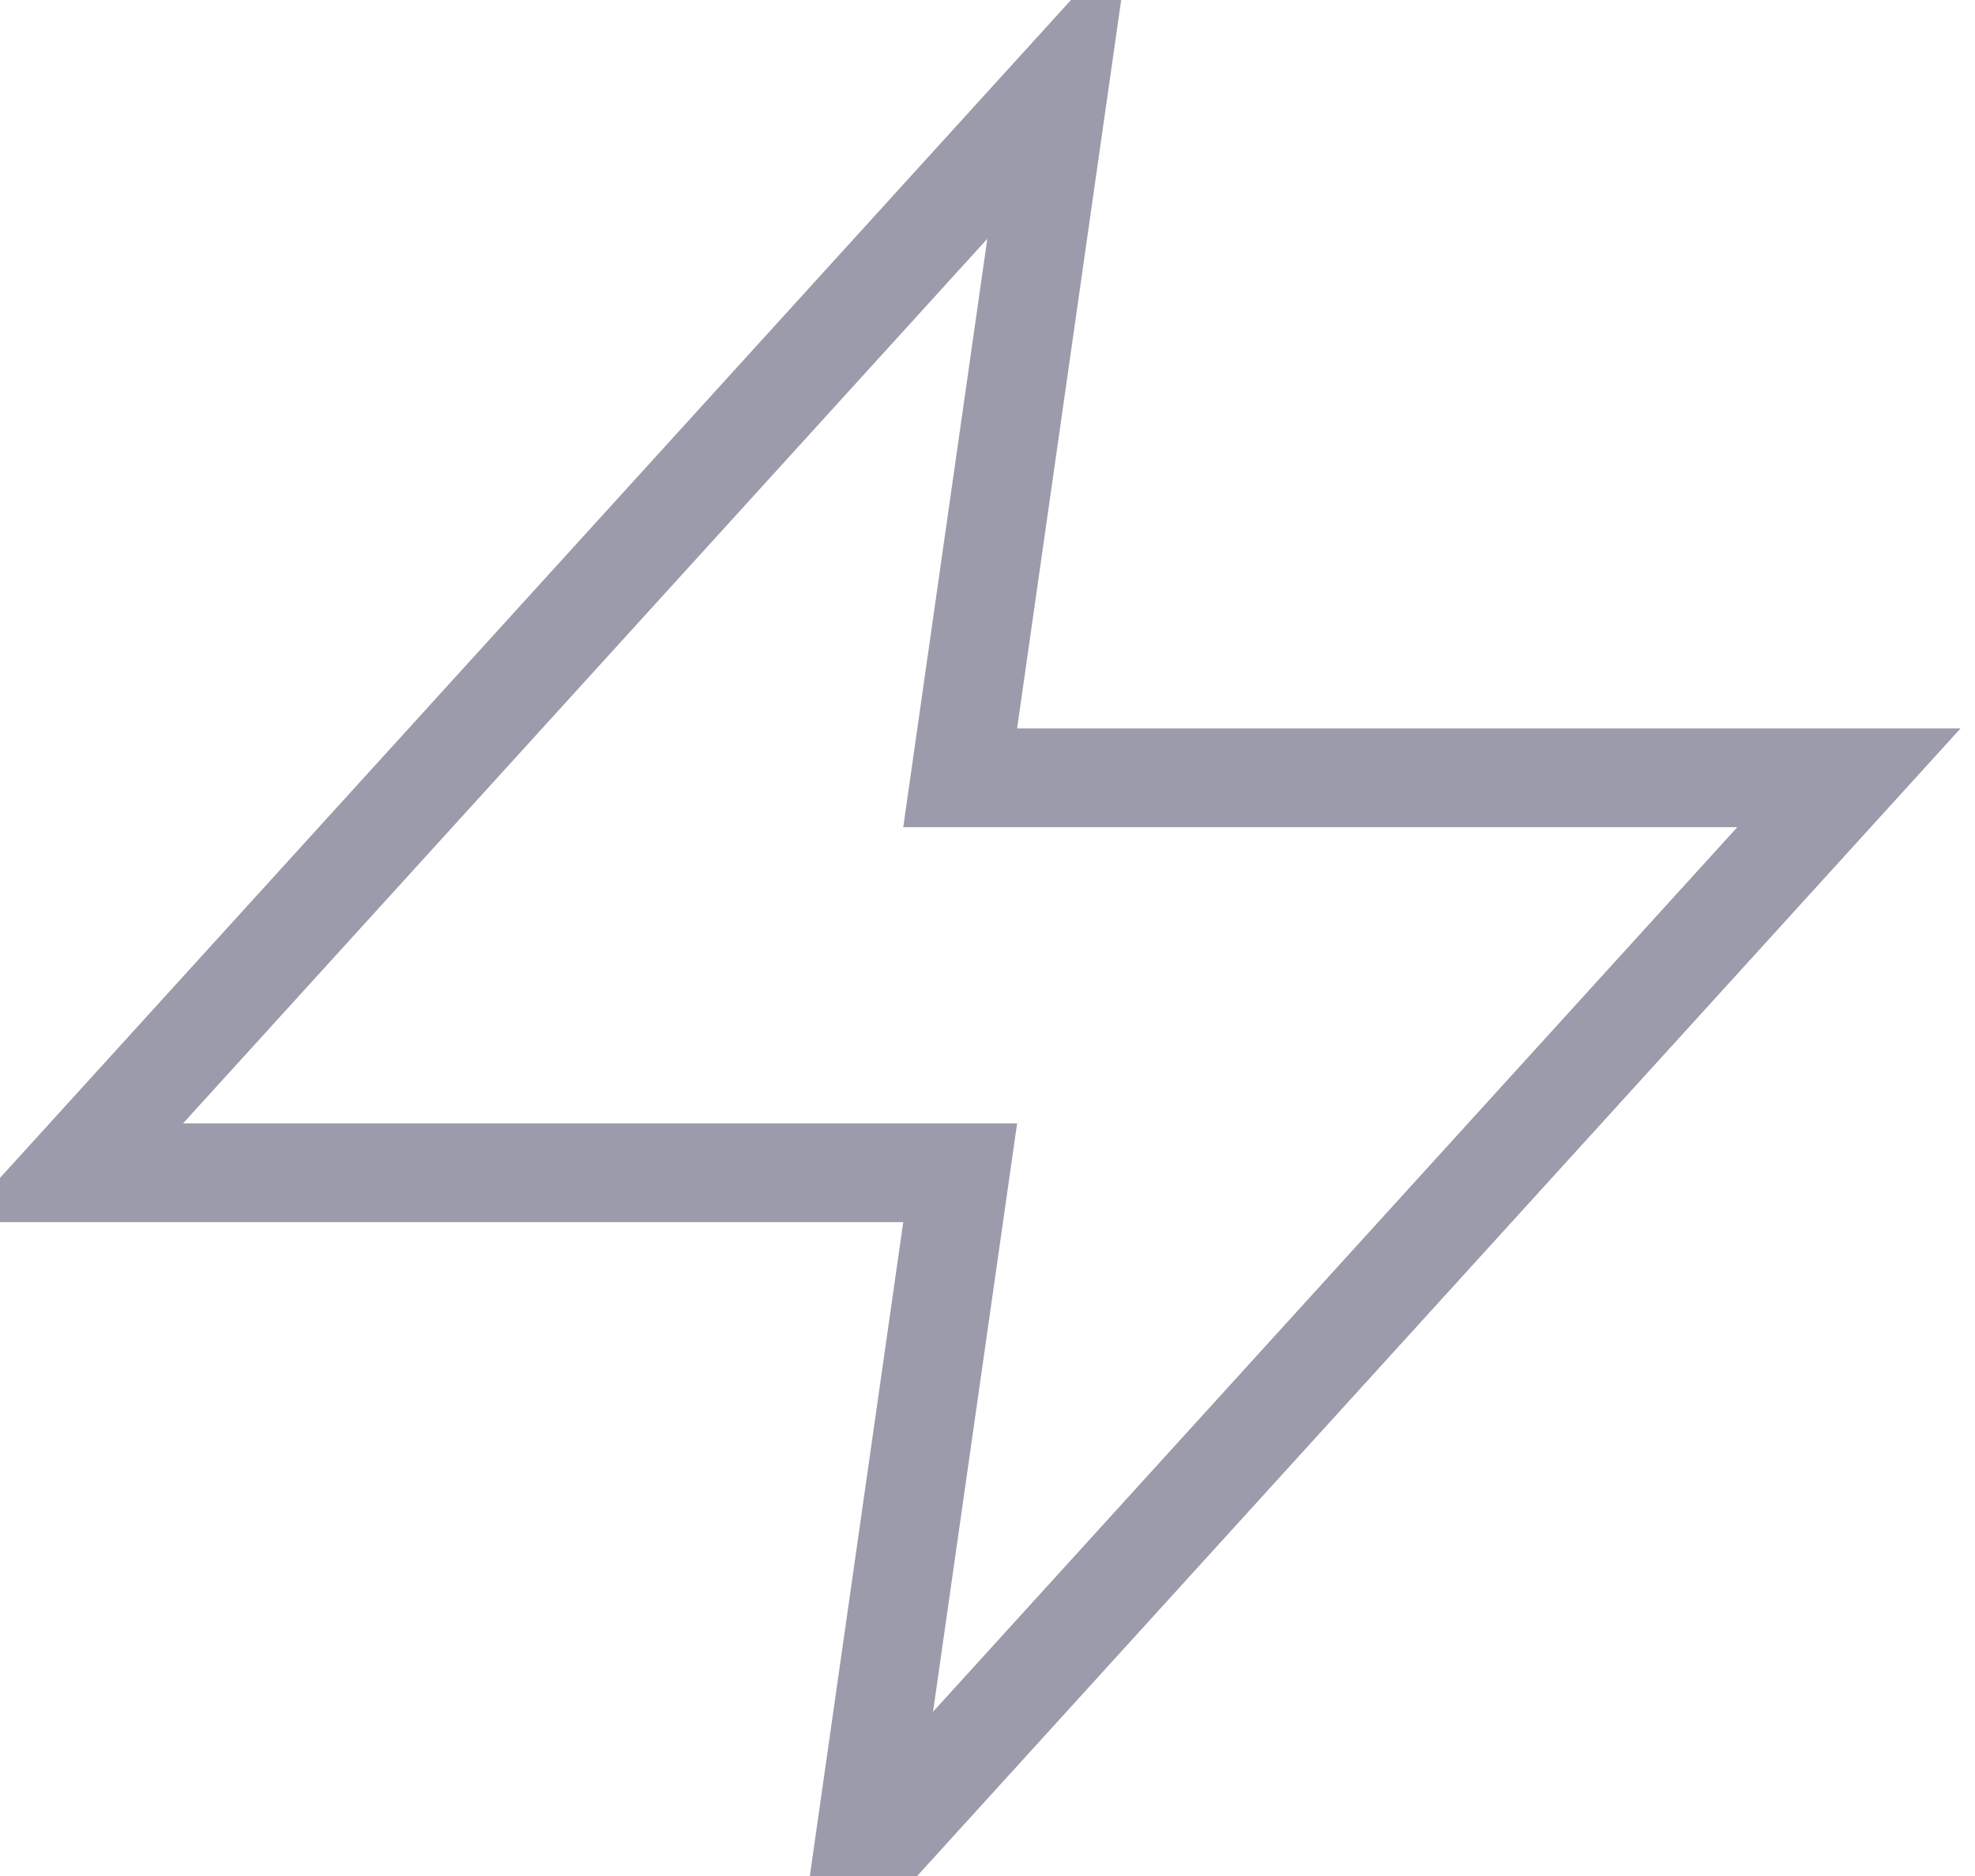
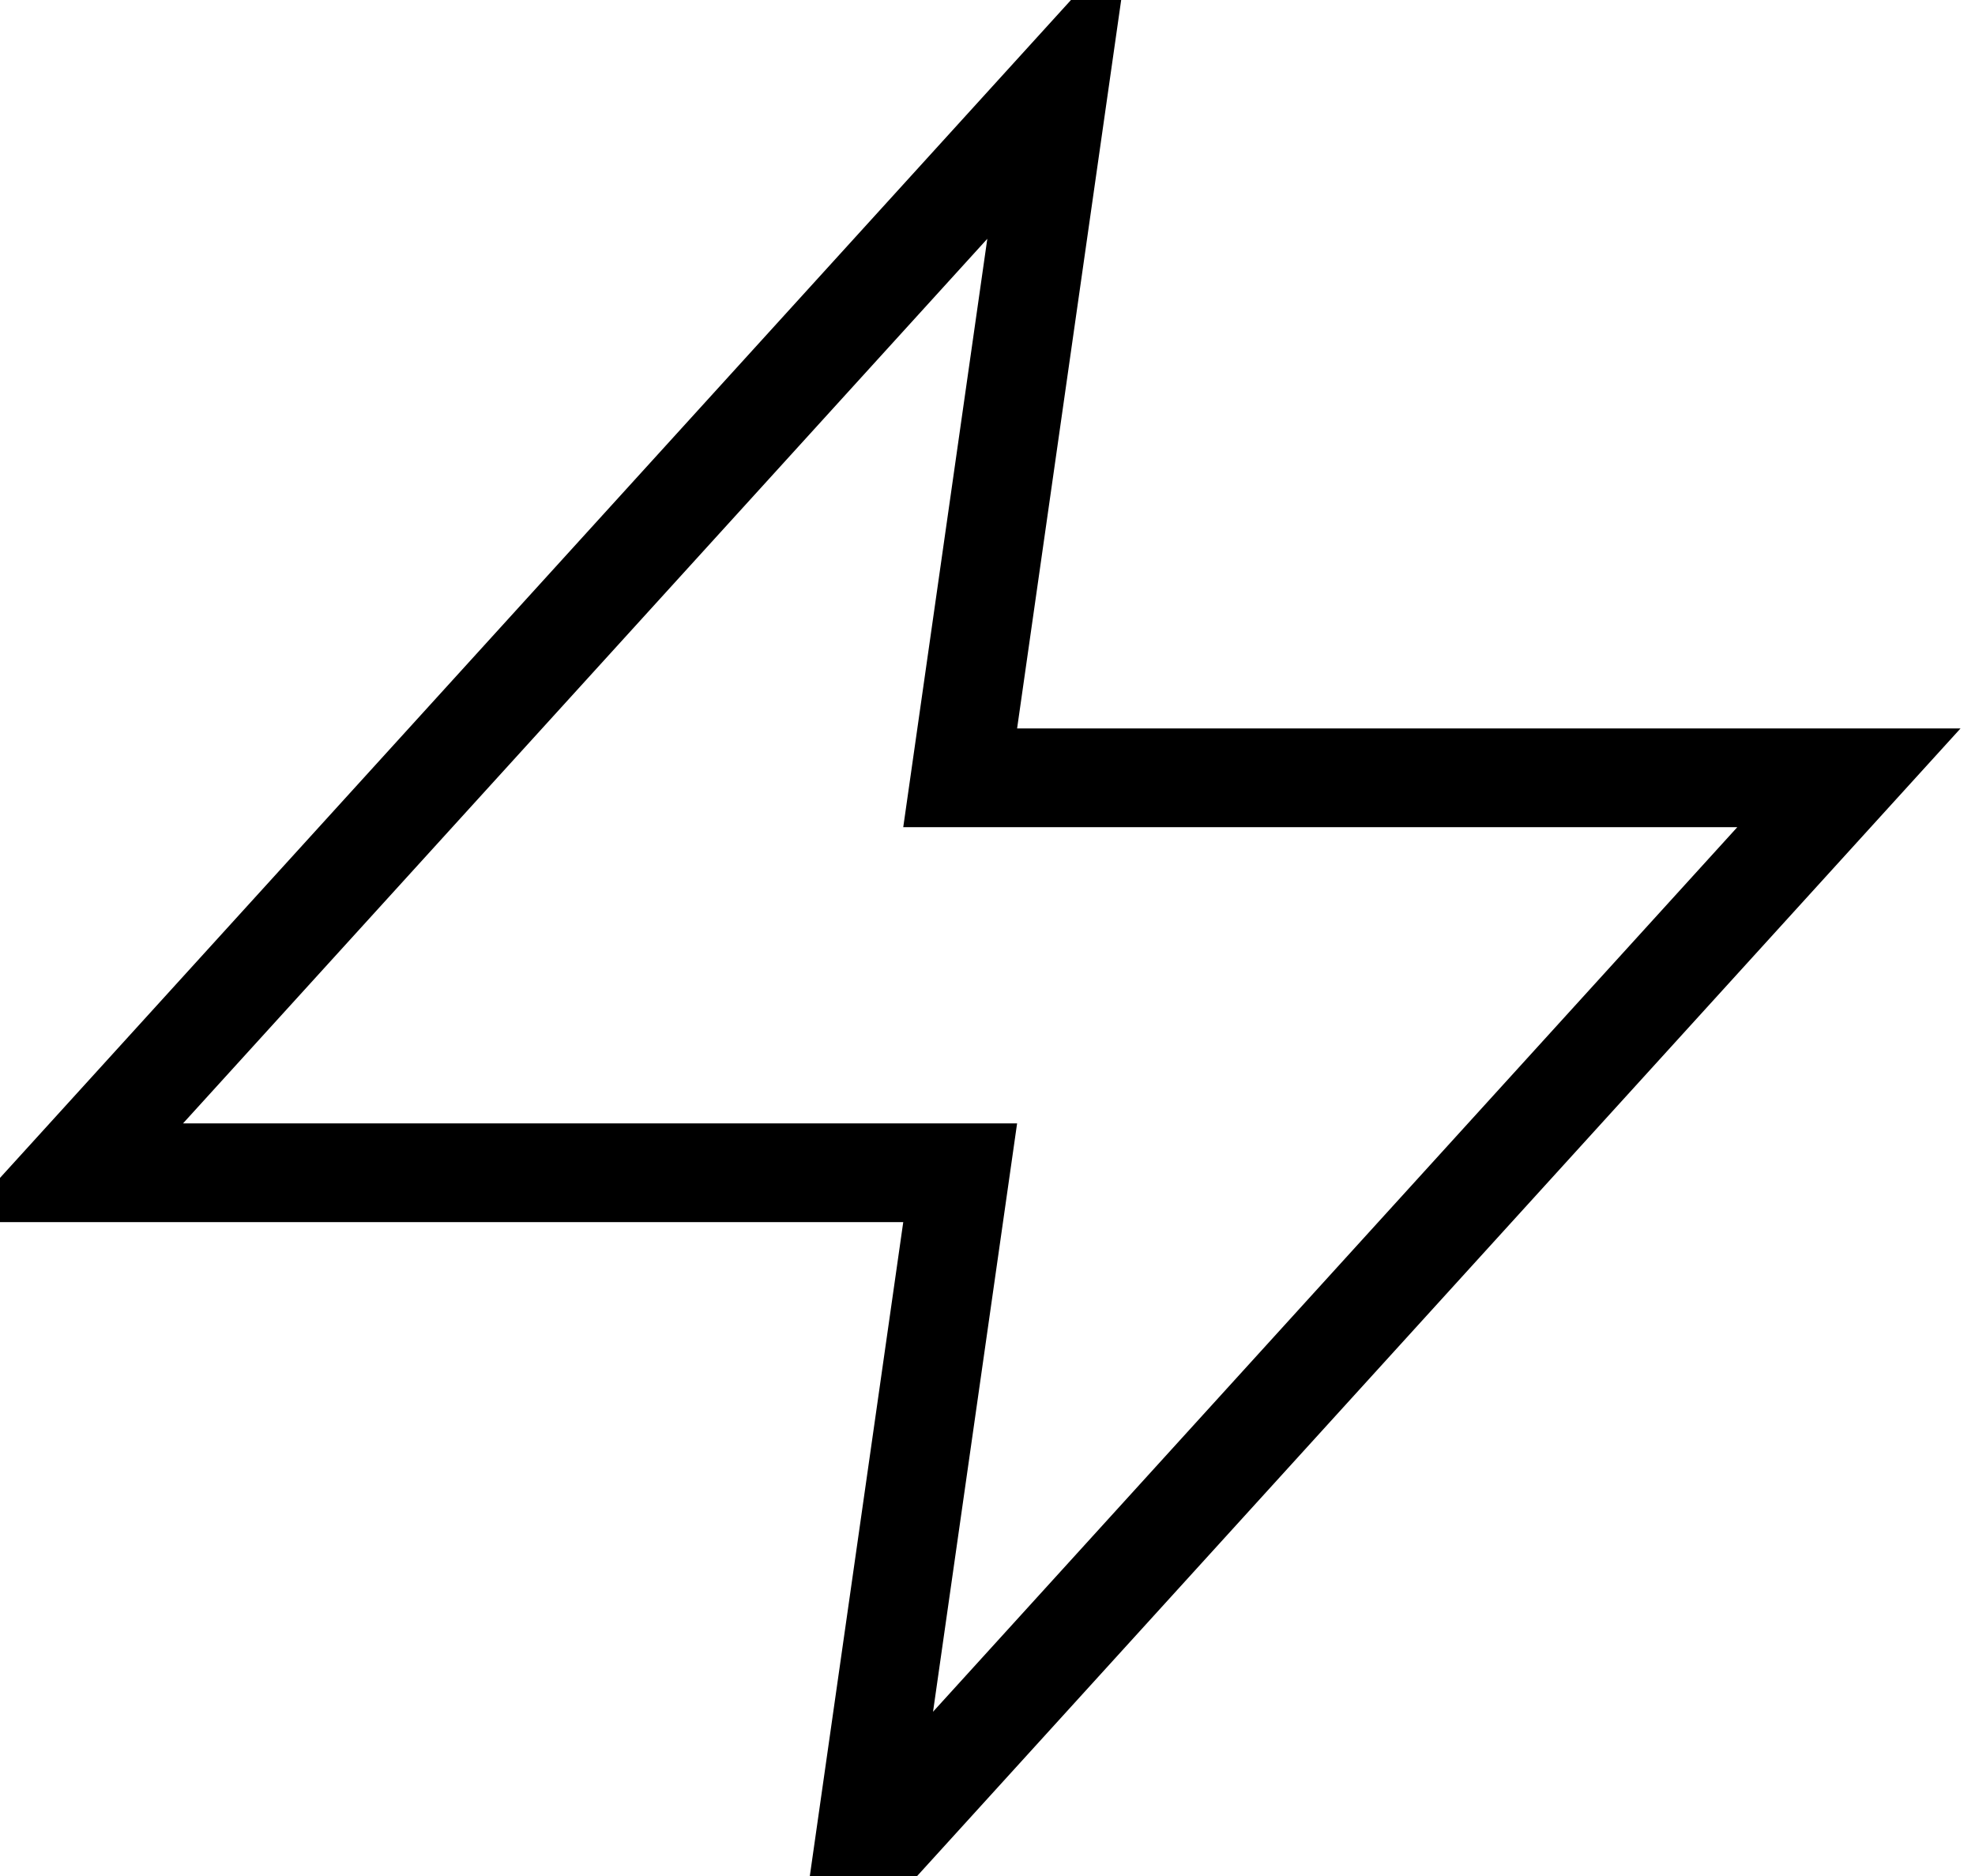
<svg xmlns="http://www.w3.org/2000/svg" width="20px" height="19px" viewBox="0 0 20 19" version="1.1">
  <defs />
  <g id="Page-1" stroke="none" stroke-width="1" fill="none" fill-rule="evenodd">
-     <g id="Icons" transform="translate(-802, -769)" stroke="#9b9bab">
+     <g id="Icons" transform="translate(-802, -769)" stroke="#000000">
      <g id="media-24px-outline-1_flash-21" transform="translate(802.7233, 769.8774)">
        <g id="Group">
          <polygon id="Shape" points="10 0 0 11 9 11 8 18 18 7 9 7" />
        </g>
      </g>
    </g>
  </g>
</svg>
